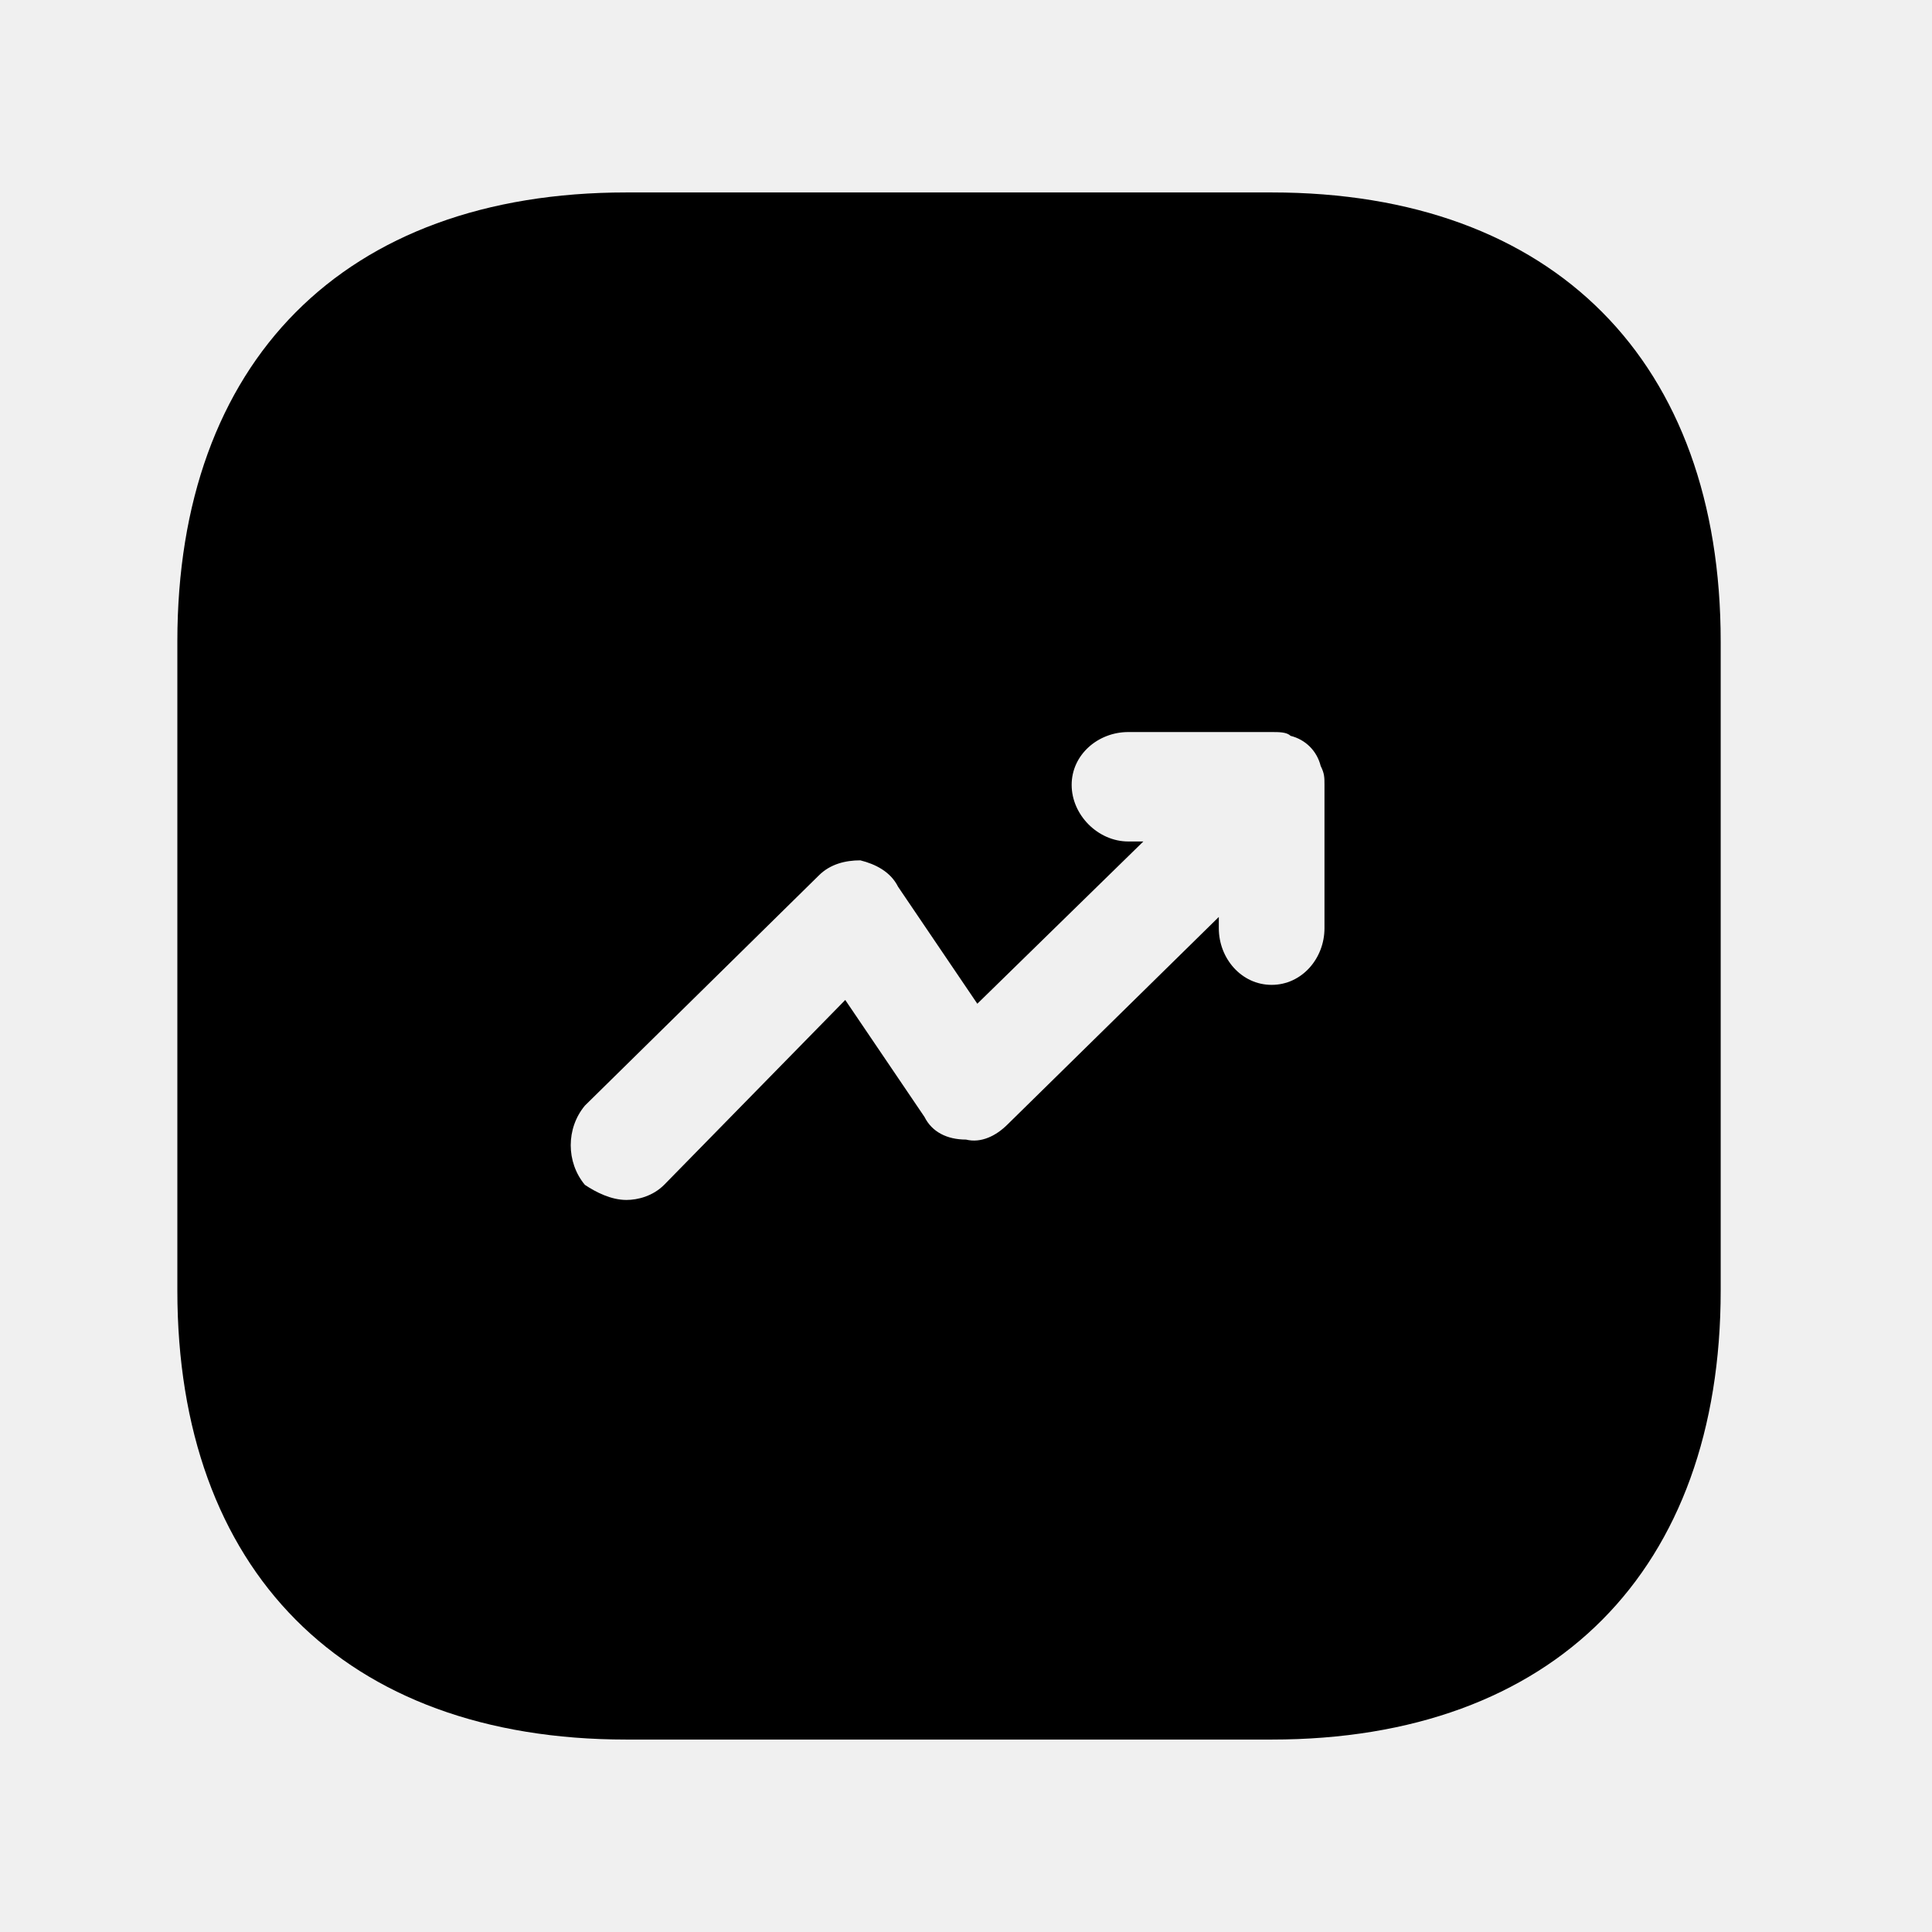
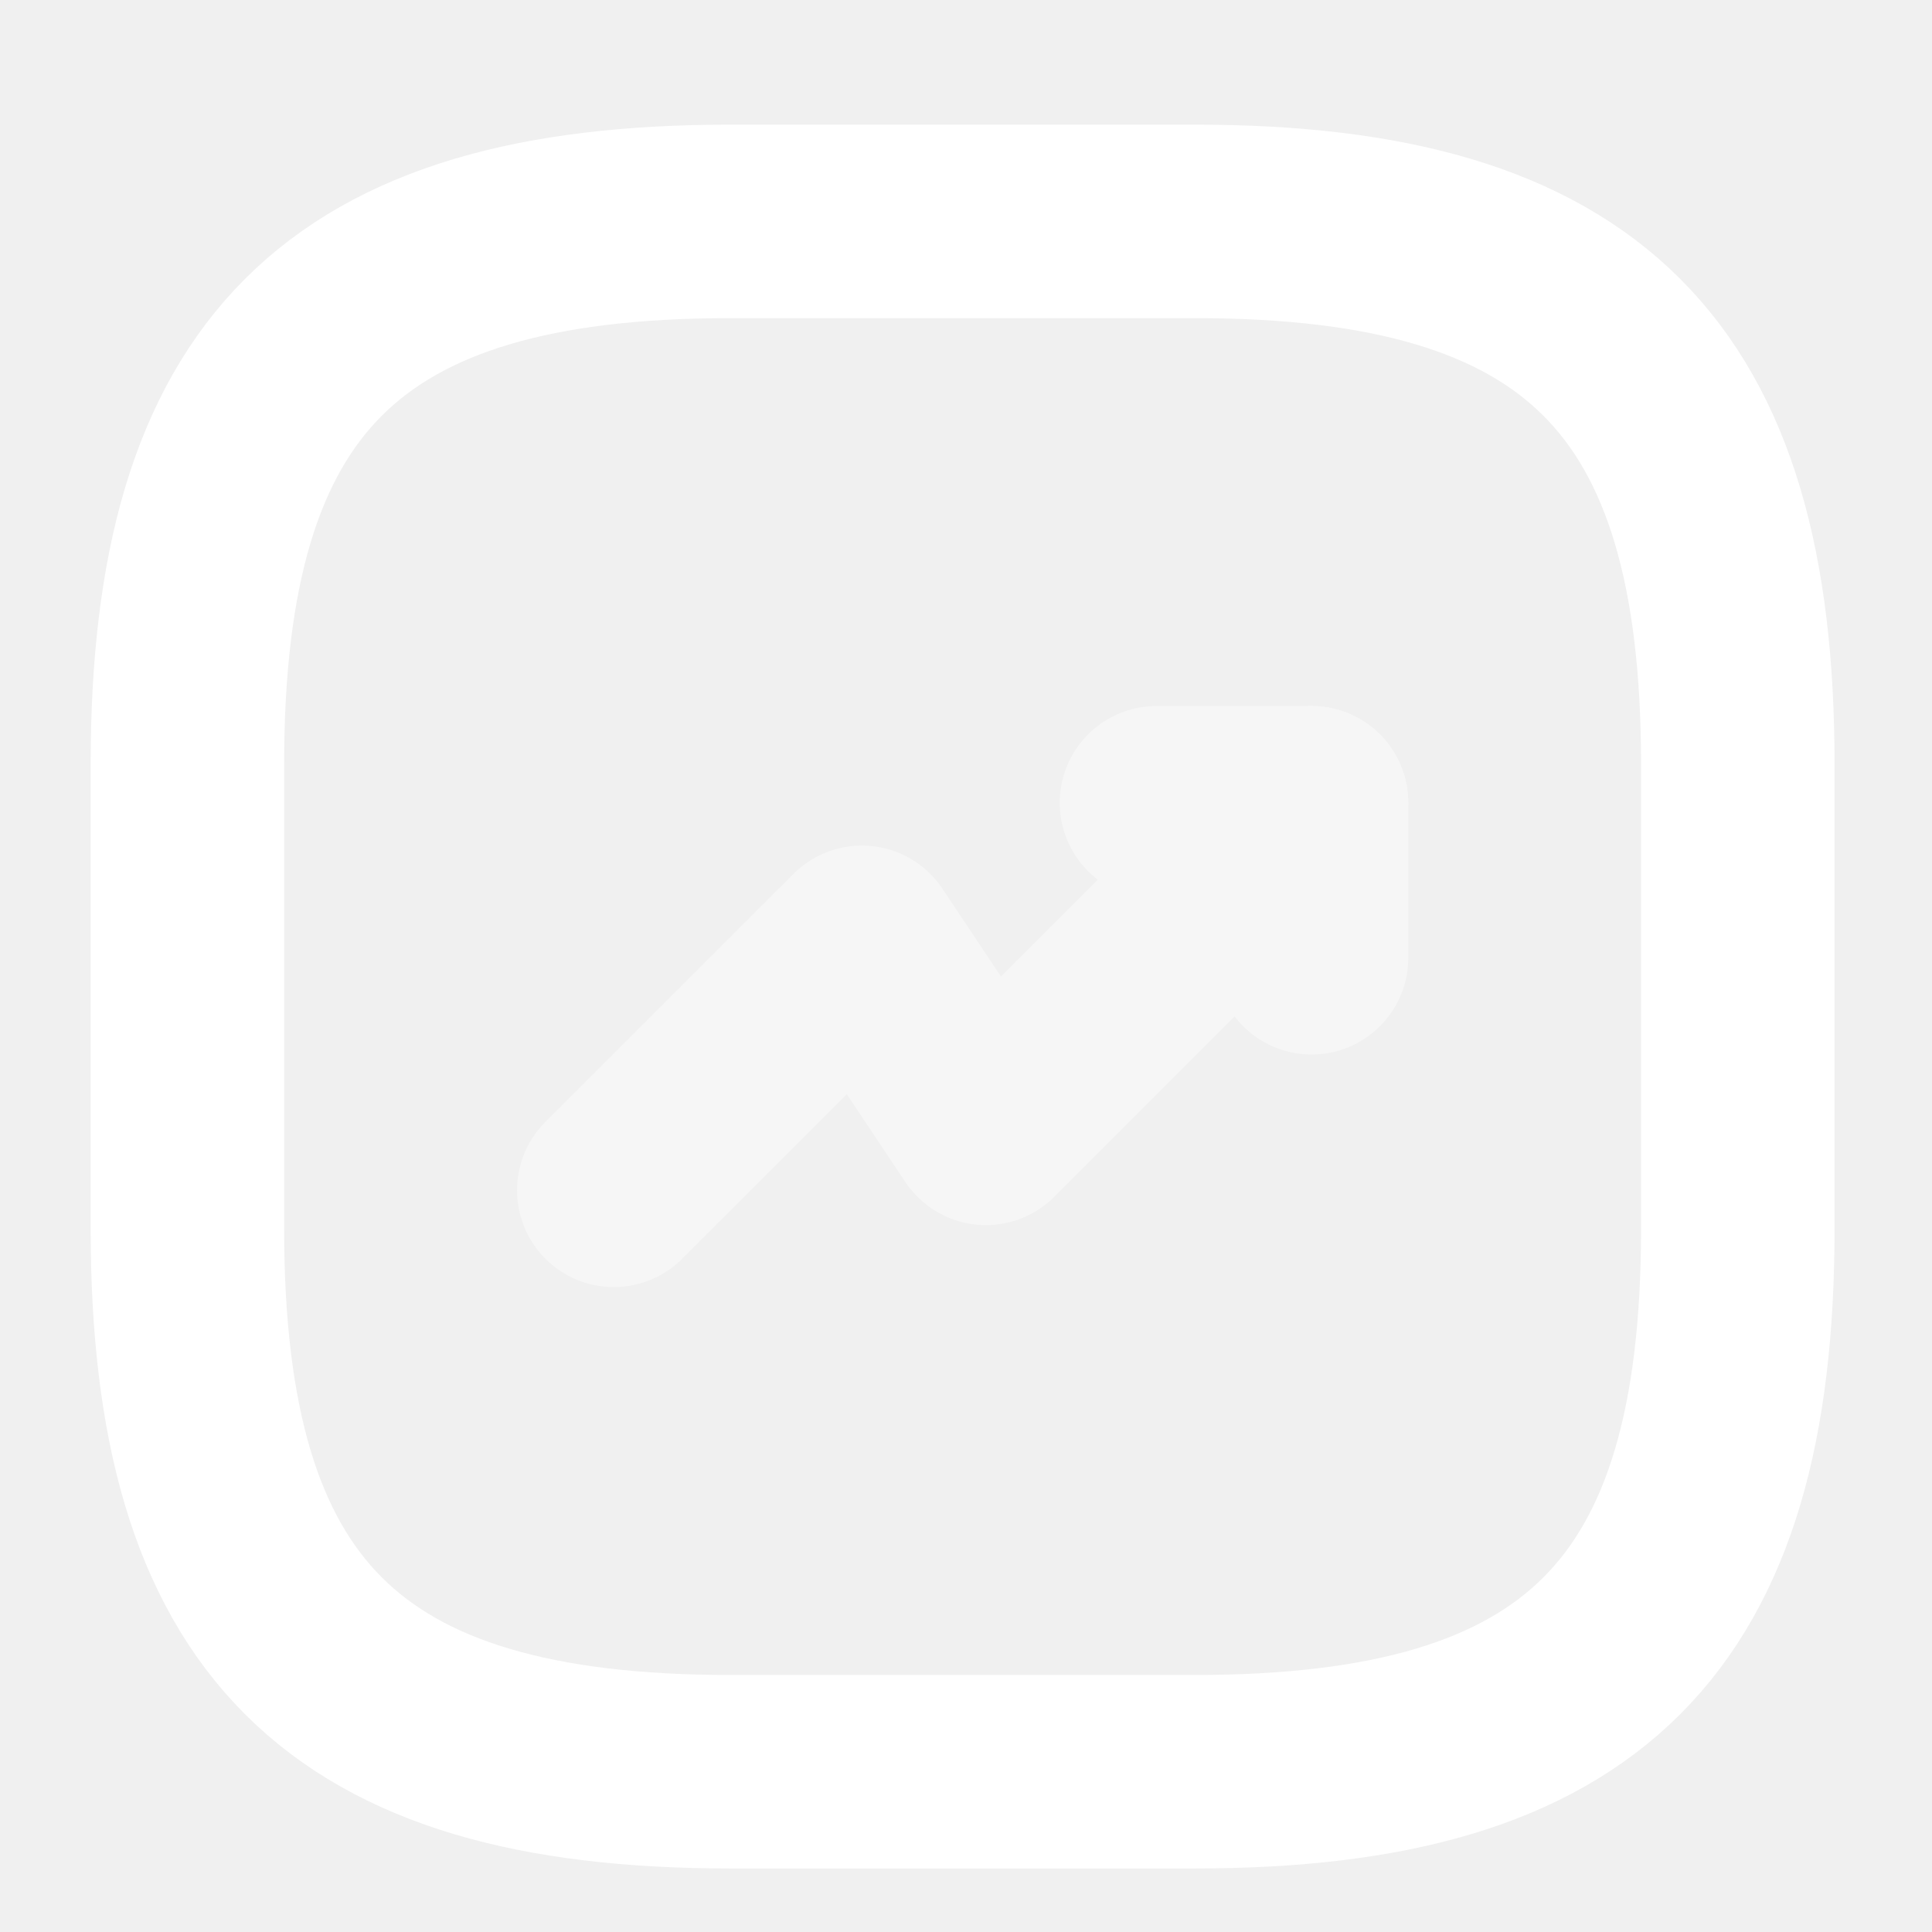
- <svg xmlns="http://www.w3.org/2000/svg" viewBox="0 0 512 512">
-   <path d="m337 51l-171 0c-75 0-119 45-119 119l0 172c0 74 44 119 119 119l171 0c75 0 119-45 119-119l0-172c0-74-44-119-119-119z m14 195c0 8-6 15-14 15-8 0-14-7-14-15l0-3-56 55c-3 3-7 5-11 4-5 0-9-2-11-6l-21-31-48 49c-3 3-7 4-10 4-4 0-8-2-11-4-5-6-5-15 0-21l62-61c3-3 7-4 11-4 4 1 8 3 10 7l21 31 44-43-4 0c-8 0-15-7-15-15 0-8 7-14 15-14l38 0c2 0 4 0 5 1 4 1 7 4 8 8 1 2 1 3 1 5l0 38z" />
+ <svg xmlns="http://www.w3.org/2000/svg" width="27" height="27" viewBox="0 0 27 27" fill="none">
+   <g opacity="0.4">
+     <path d="M18.328 11.219L13.778 15.769L12.045 13.169L8.578 16.635" stroke="white" stroke-width="2.704" stroke-linecap="round" stroke-linejoin="round" />
+     <path d="M16.162 11.219H18.329V13.385" stroke="white" stroke-width="2.704" stroke-linecap="round" stroke-linejoin="round" />
+   </g>
+   <path d="M10.203 24.76H16.703C22.119 24.76 24.286 22.594 24.286 17.177V10.677C24.286 5.26 22.119 3.094 16.703 3.094H10.203C4.786 3.094 2.619 5.26 2.619 10.677V17.177C2.619 22.594 4.786 24.76 10.203 24.76Z" stroke="white" stroke-width="2.704" stroke-linecap="round" stroke-linejoin="round" />
</svg>
